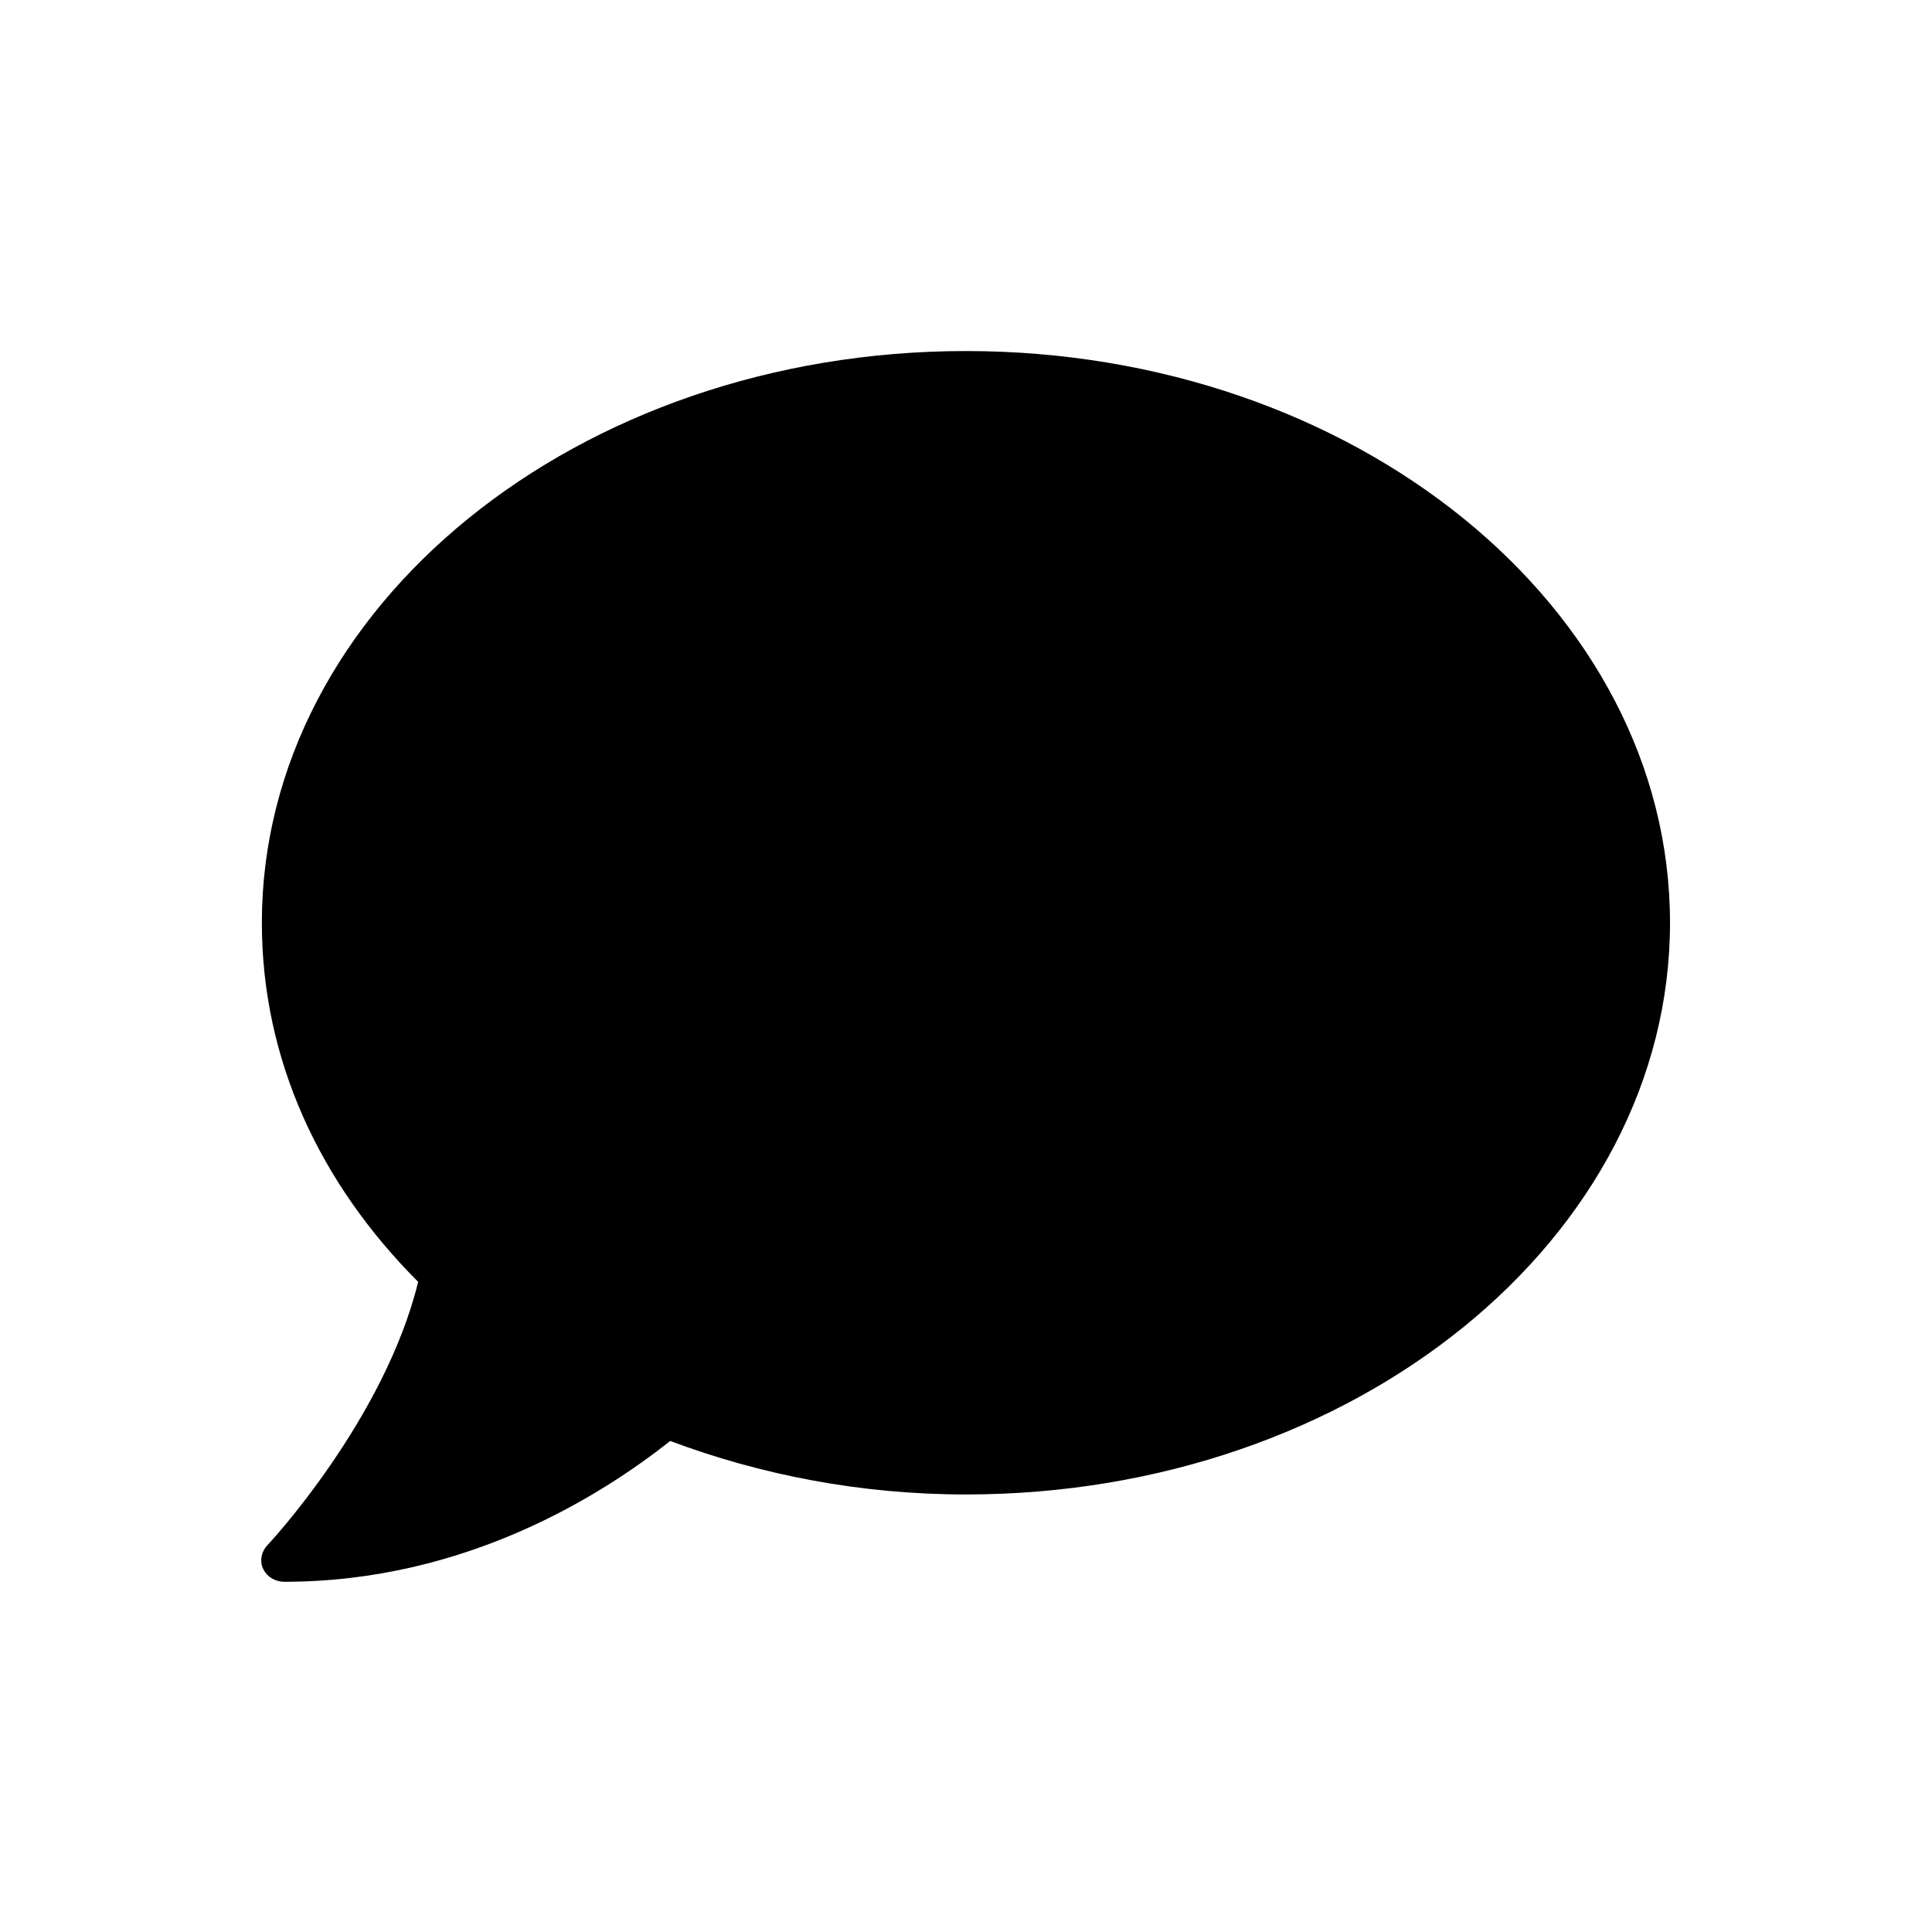
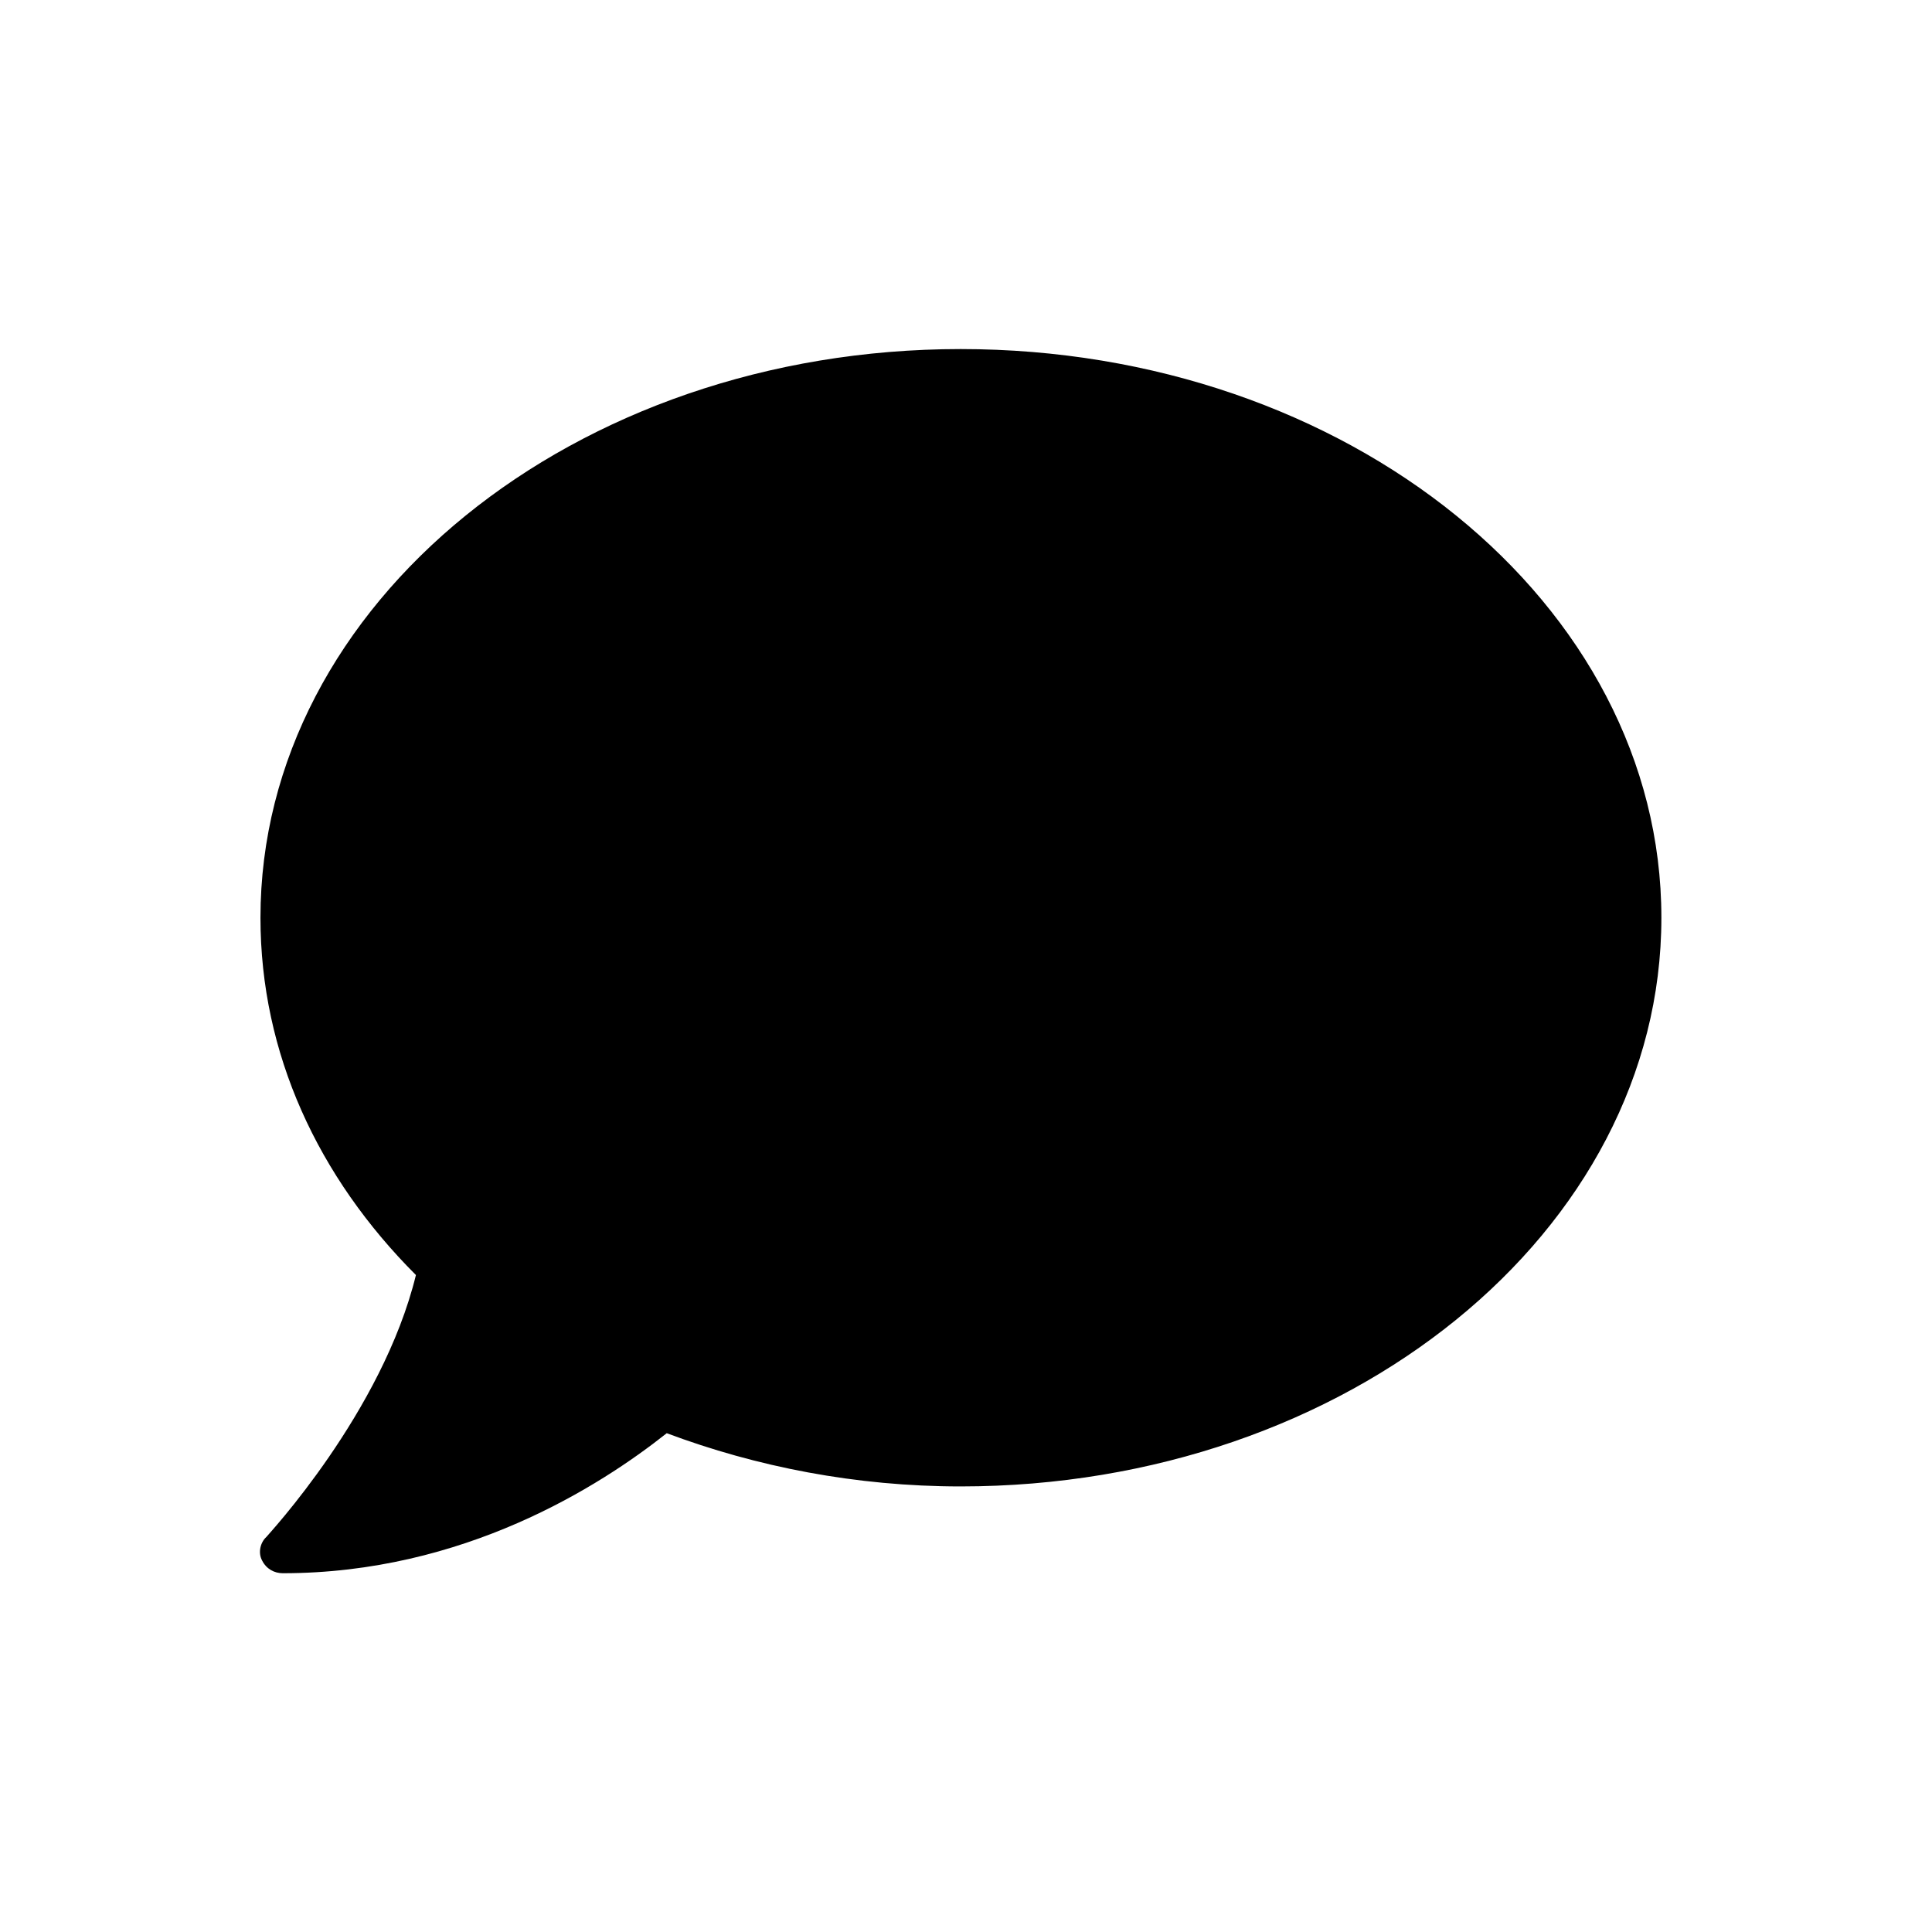
- <svg xmlns="http://www.w3.org/2000/svg" version="1.1" width="85.04pt" height="85.04pt" viewBox="0 -56.693 56.693 56.693">
-   <g id="page1">
-     <g transform="matrix(1 0 0 -1 0 0)">
-       <path d="M28.345 46.392C16.94 46.392 7.684 38.871 7.684 29.615C7.684 25.607 9.378 21.971 12.271 19.078C11.279 15.029 7.891 11.393 7.849 11.352C7.684 11.186 7.601 10.897 7.725 10.649C7.849 10.401 8.097 10.277 8.345 10.277C13.676 10.277 17.684 12.839 19.667 14.409C22.312 13.417 25.246 12.839 28.345 12.839C39.749 12.839 49.005 20.359 49.005 29.615S39.749 46.392 28.345 46.392Z" />
+ <svg xmlns="http://www.w3.org/2000/svg" xmlns:xlink="http://www.w3.org/1999/xlink" width="85.04pt" height="85.04pt" viewBox="0 0 56.693 56.693">
+   <defs>
+     <g>
+       <g id="glyph-0-0">
+         <path d="M 20.547 -33.375 C 9.203 -33.375 0 -25.906 0 -16.688 C 0 -12.703 1.688 -9.078 4.562 -6.203 C 3.578 -2.172 0.203 1.438 0.172 1.484 C 0 1.641 -0.078 1.938 0.047 2.172 C 0.172 2.422 0.406 2.547 0.656 2.547 C 5.953 2.547 9.953 0 11.922 -1.562 C 14.547 -0.578 17.469 0 20.547 0 C 31.906 0 41.109 -7.484 41.109 -16.688 C 41.109 -25.906 31.906 -33.375 20.547 -33.375 Z M 20.547 -33.375 " />
+       </g>
    </g>
+   </defs>
+   <g fill="rgb(0%, 0%, 0%)" fill-opacity="1">
+     <use xlink:href="#glyph-0-0" x="7.643" y="43.618" />
  </g>
</svg>
